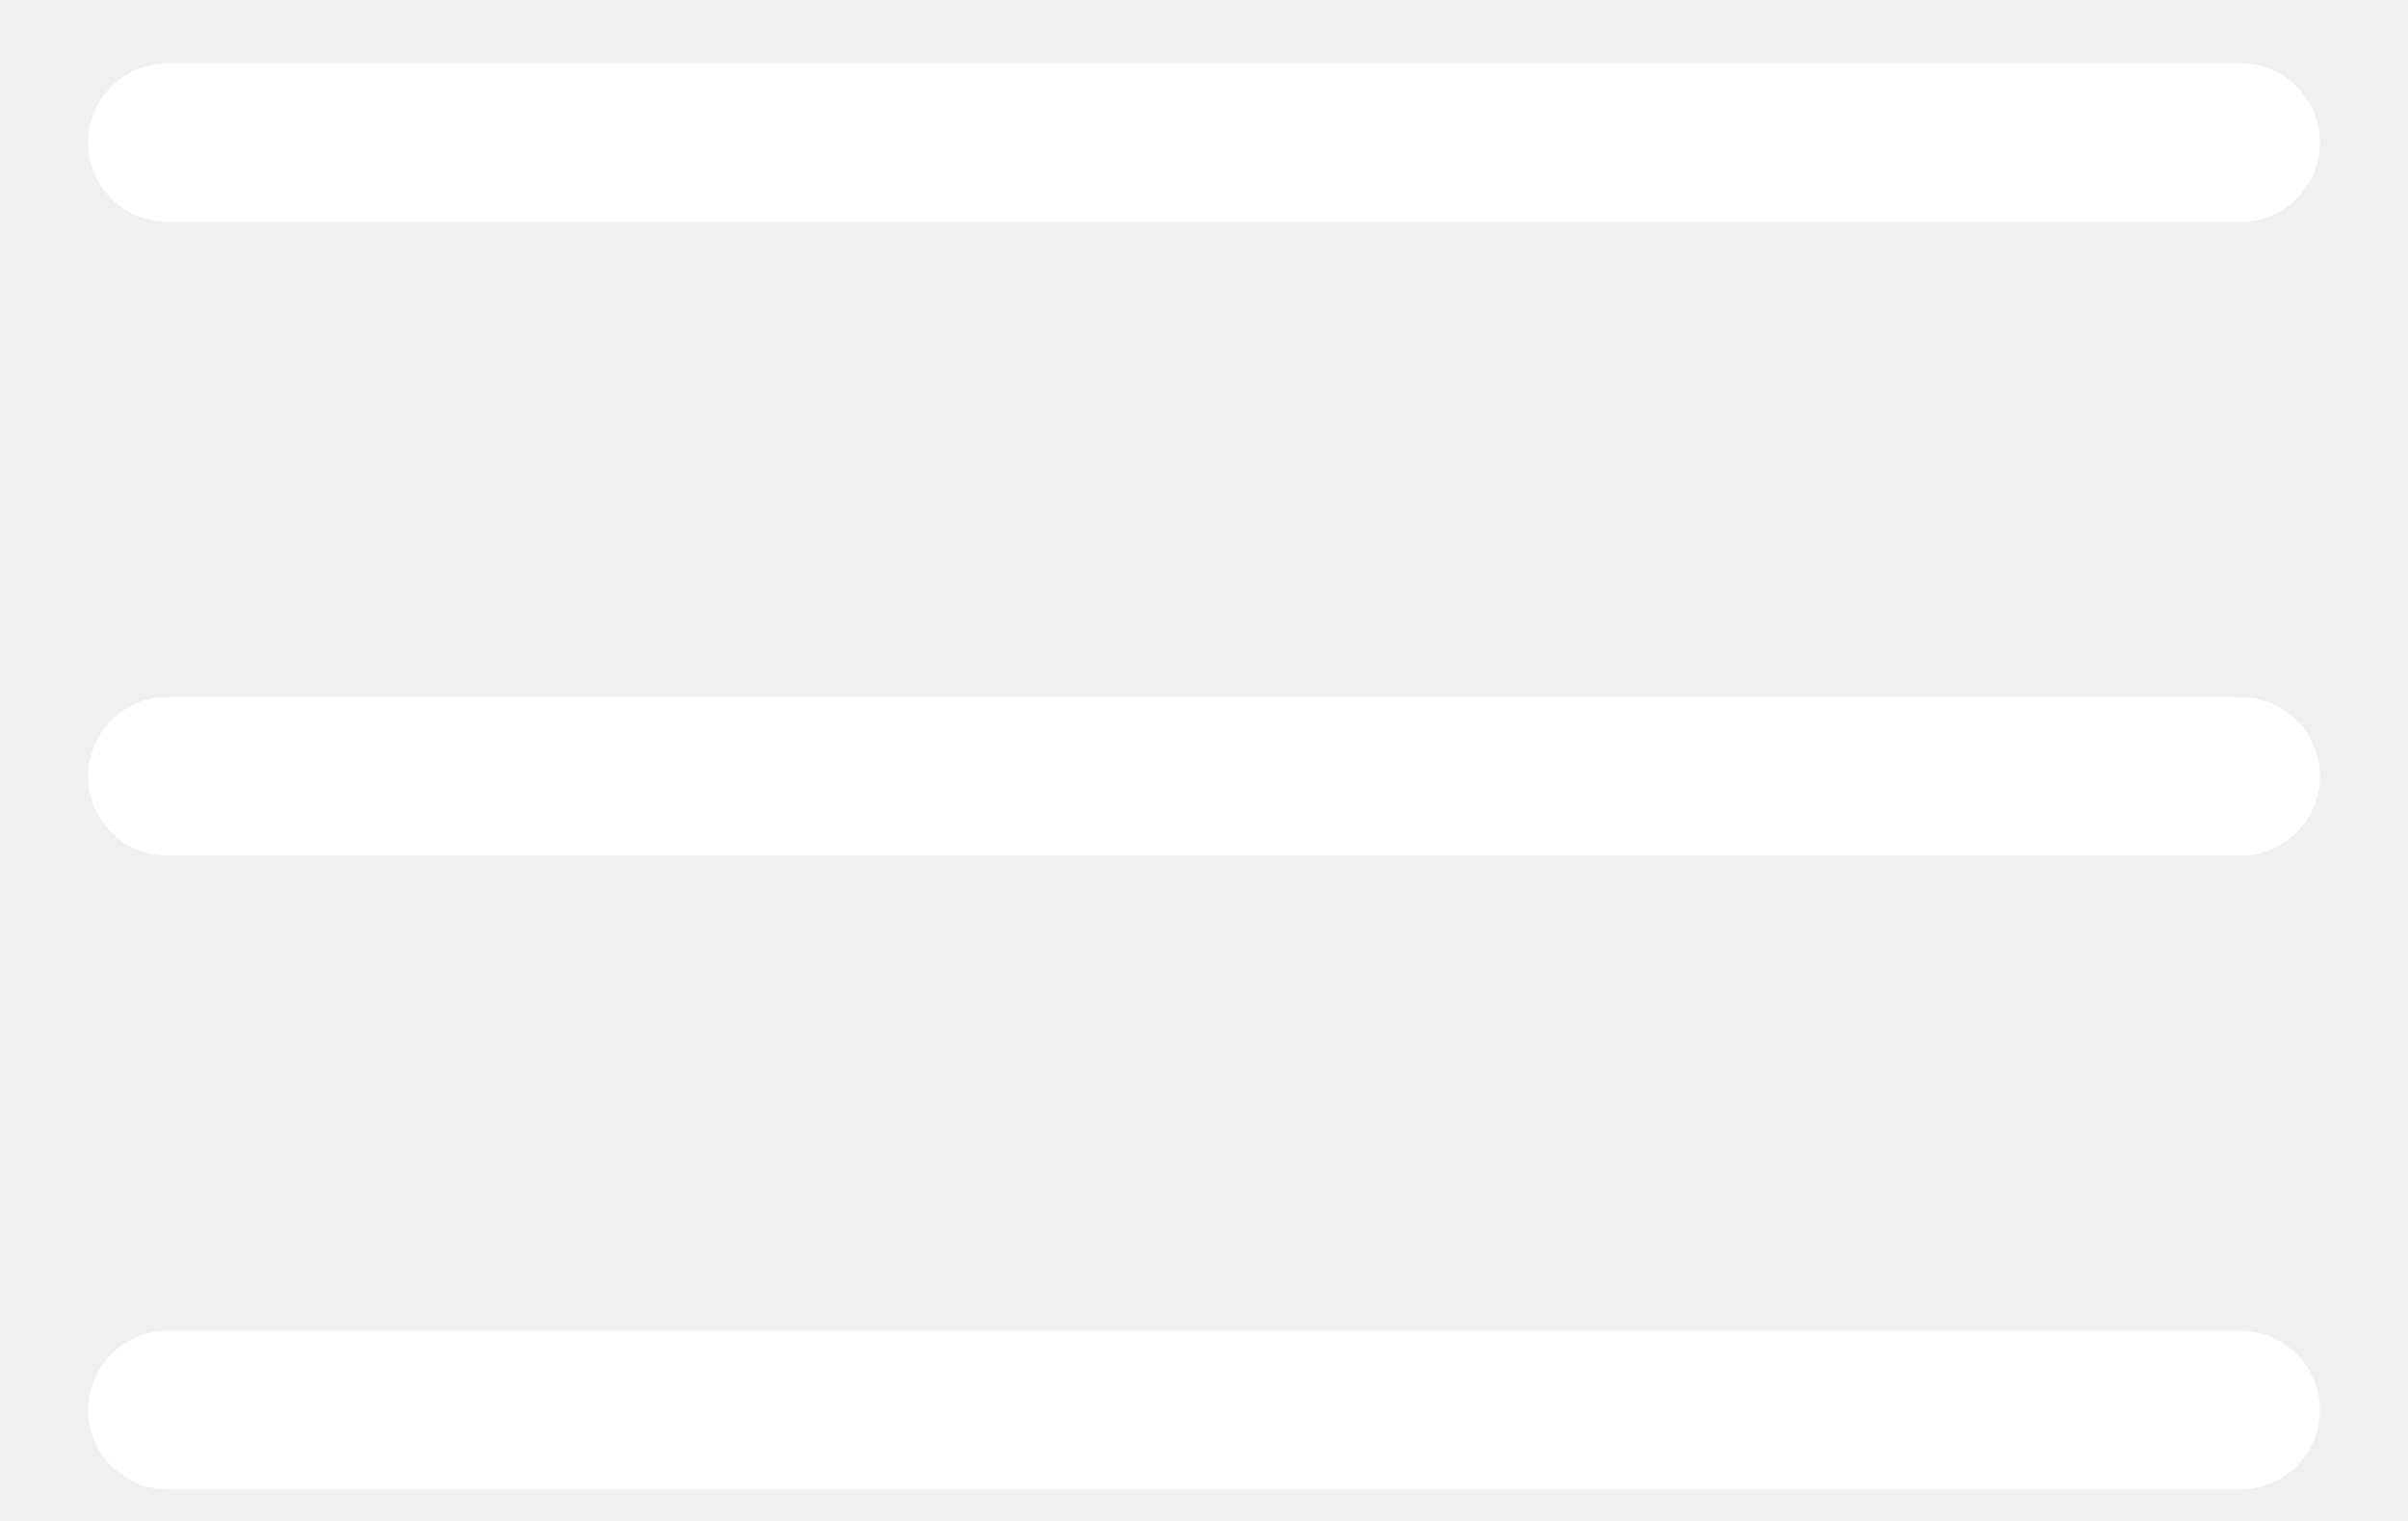
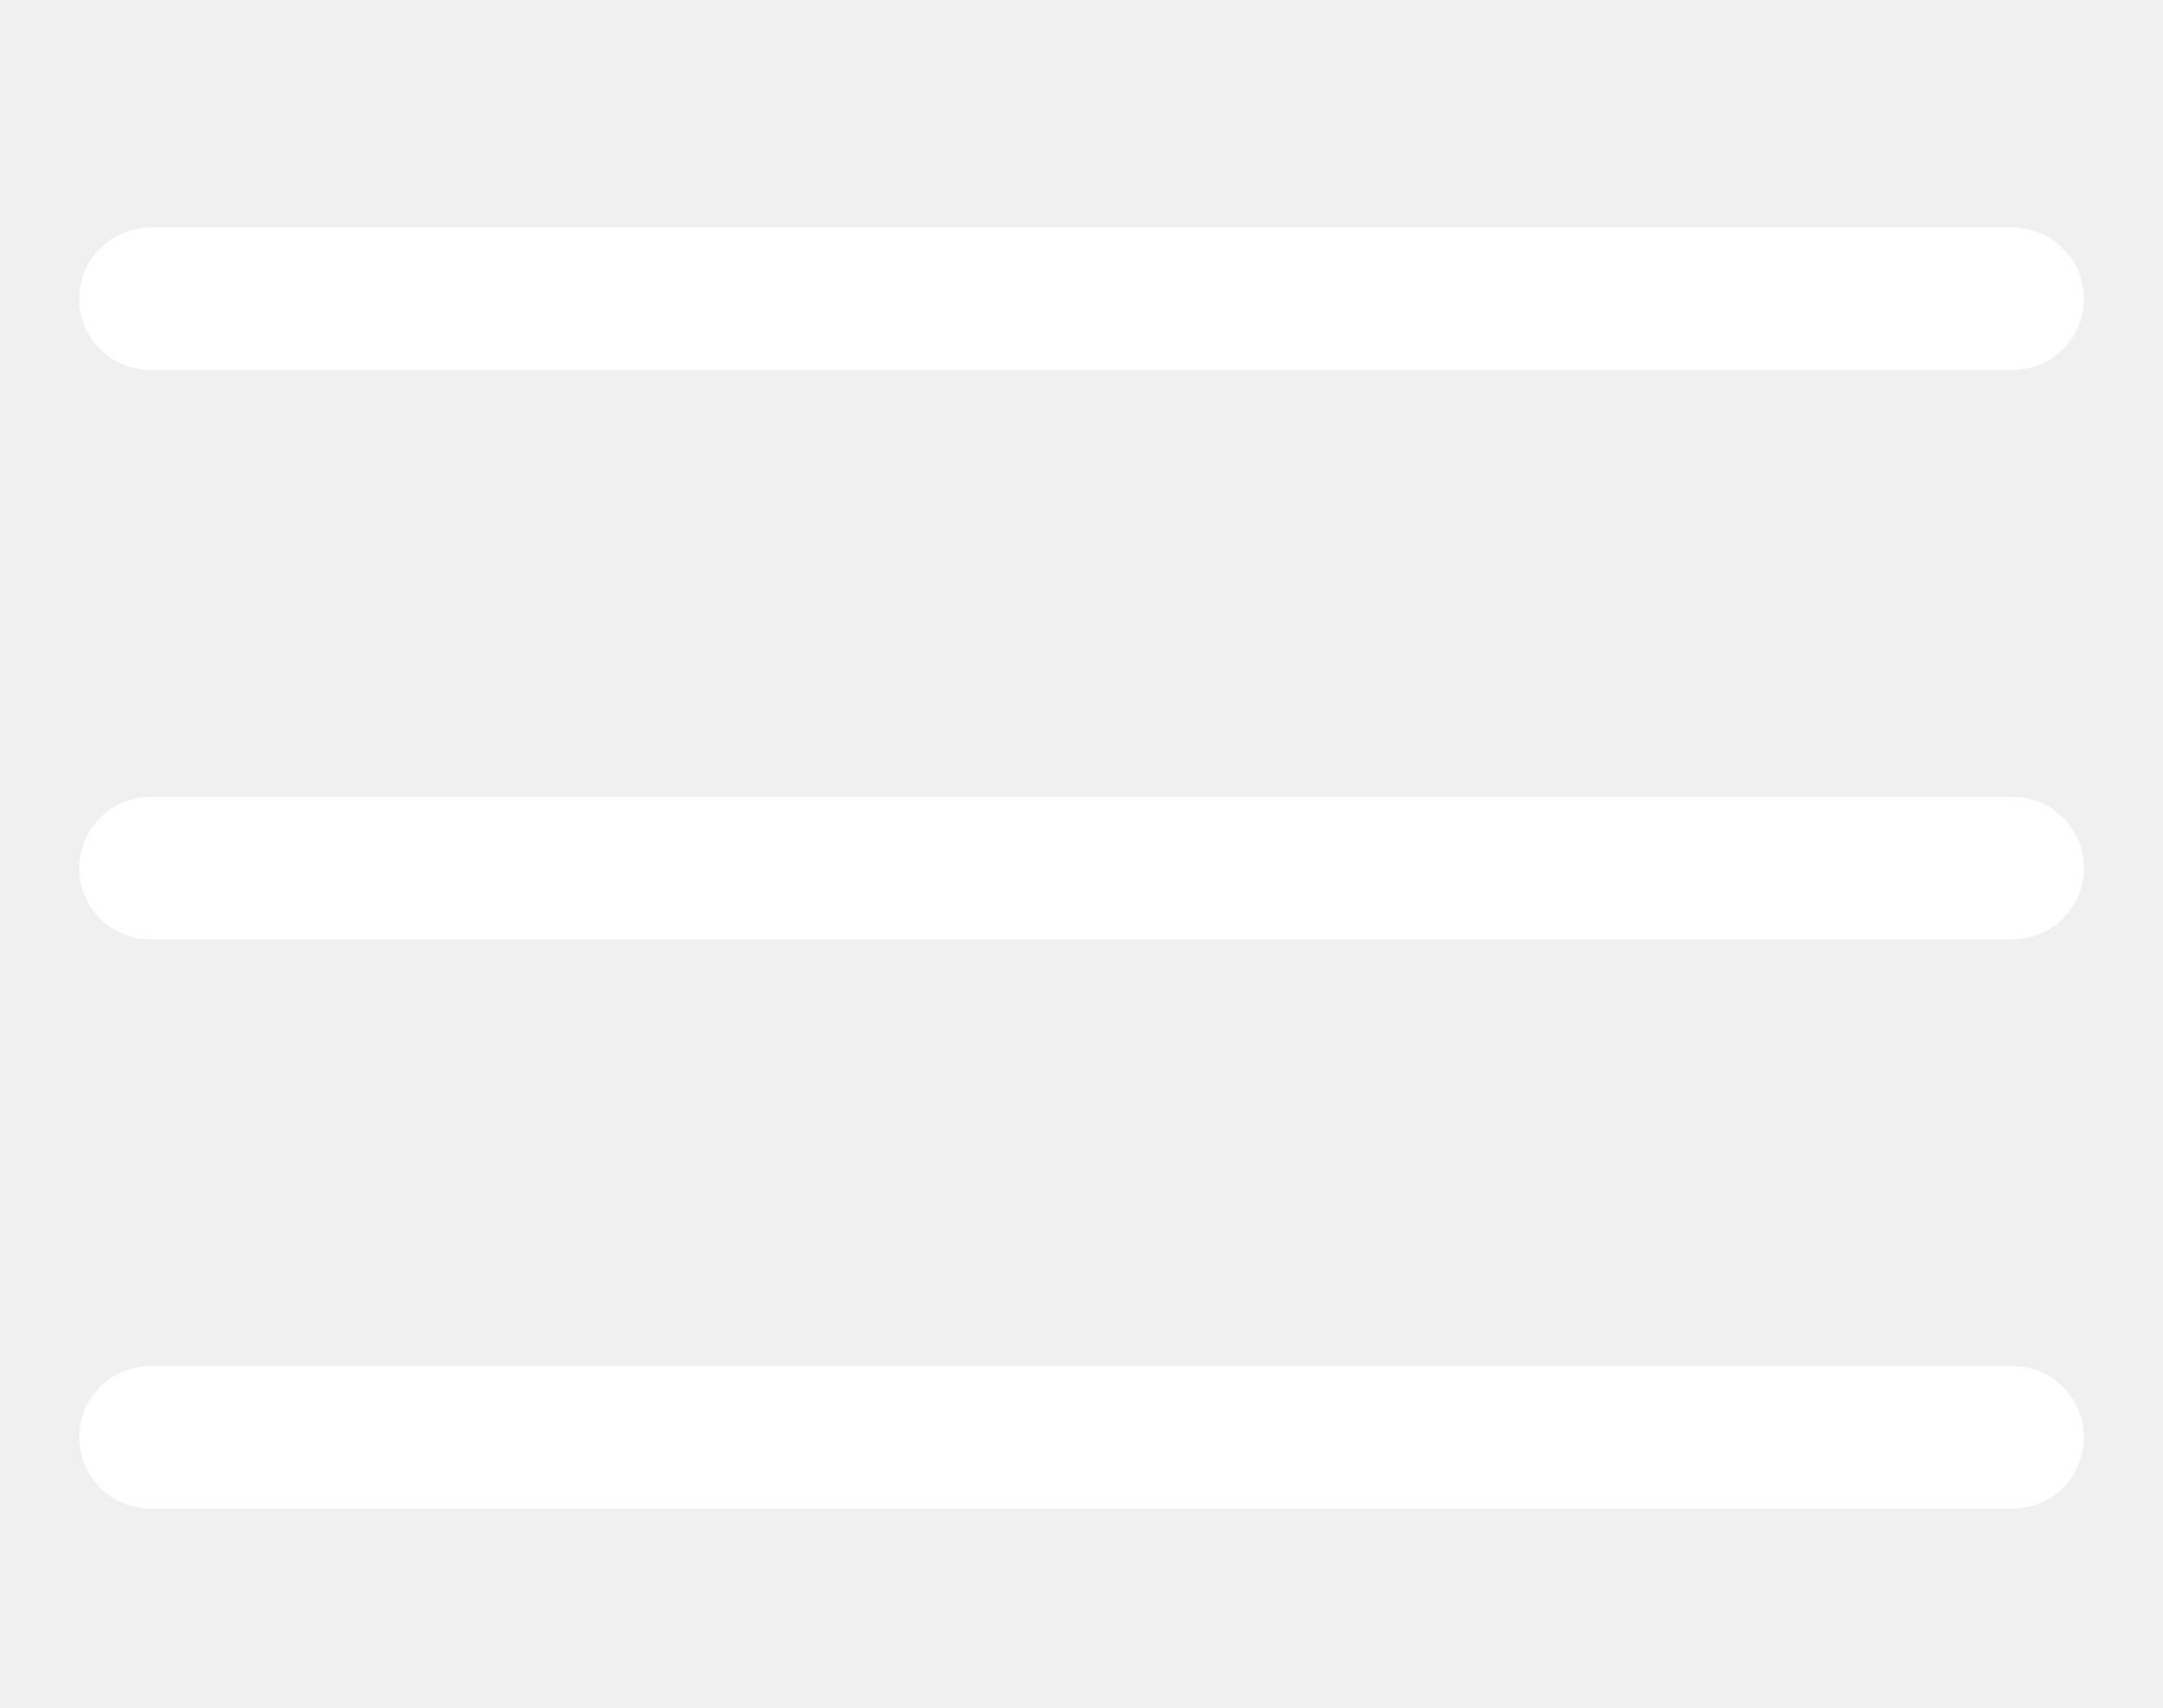
- <svg xmlns="http://www.w3.org/2000/svg" width="19" height="12" viewBox="0 0 19 12" fill="none">
+ <svg xmlns="http://www.w3.org/2000/svg" width="19" height="15" viewBox="0 0 19 12" fill="none">
  <rect x="0.696" y="5.5" width="17.609" height="1.25" rx="0.625" fill="white" />
  <rect x="0.696" y="0.5" width="17.609" height="1.25" rx="0.625" fill="white" />
  <rect x="0.696" y="10.5" width="17.609" height="1.25" rx="0.625" fill="white" />
</svg>
